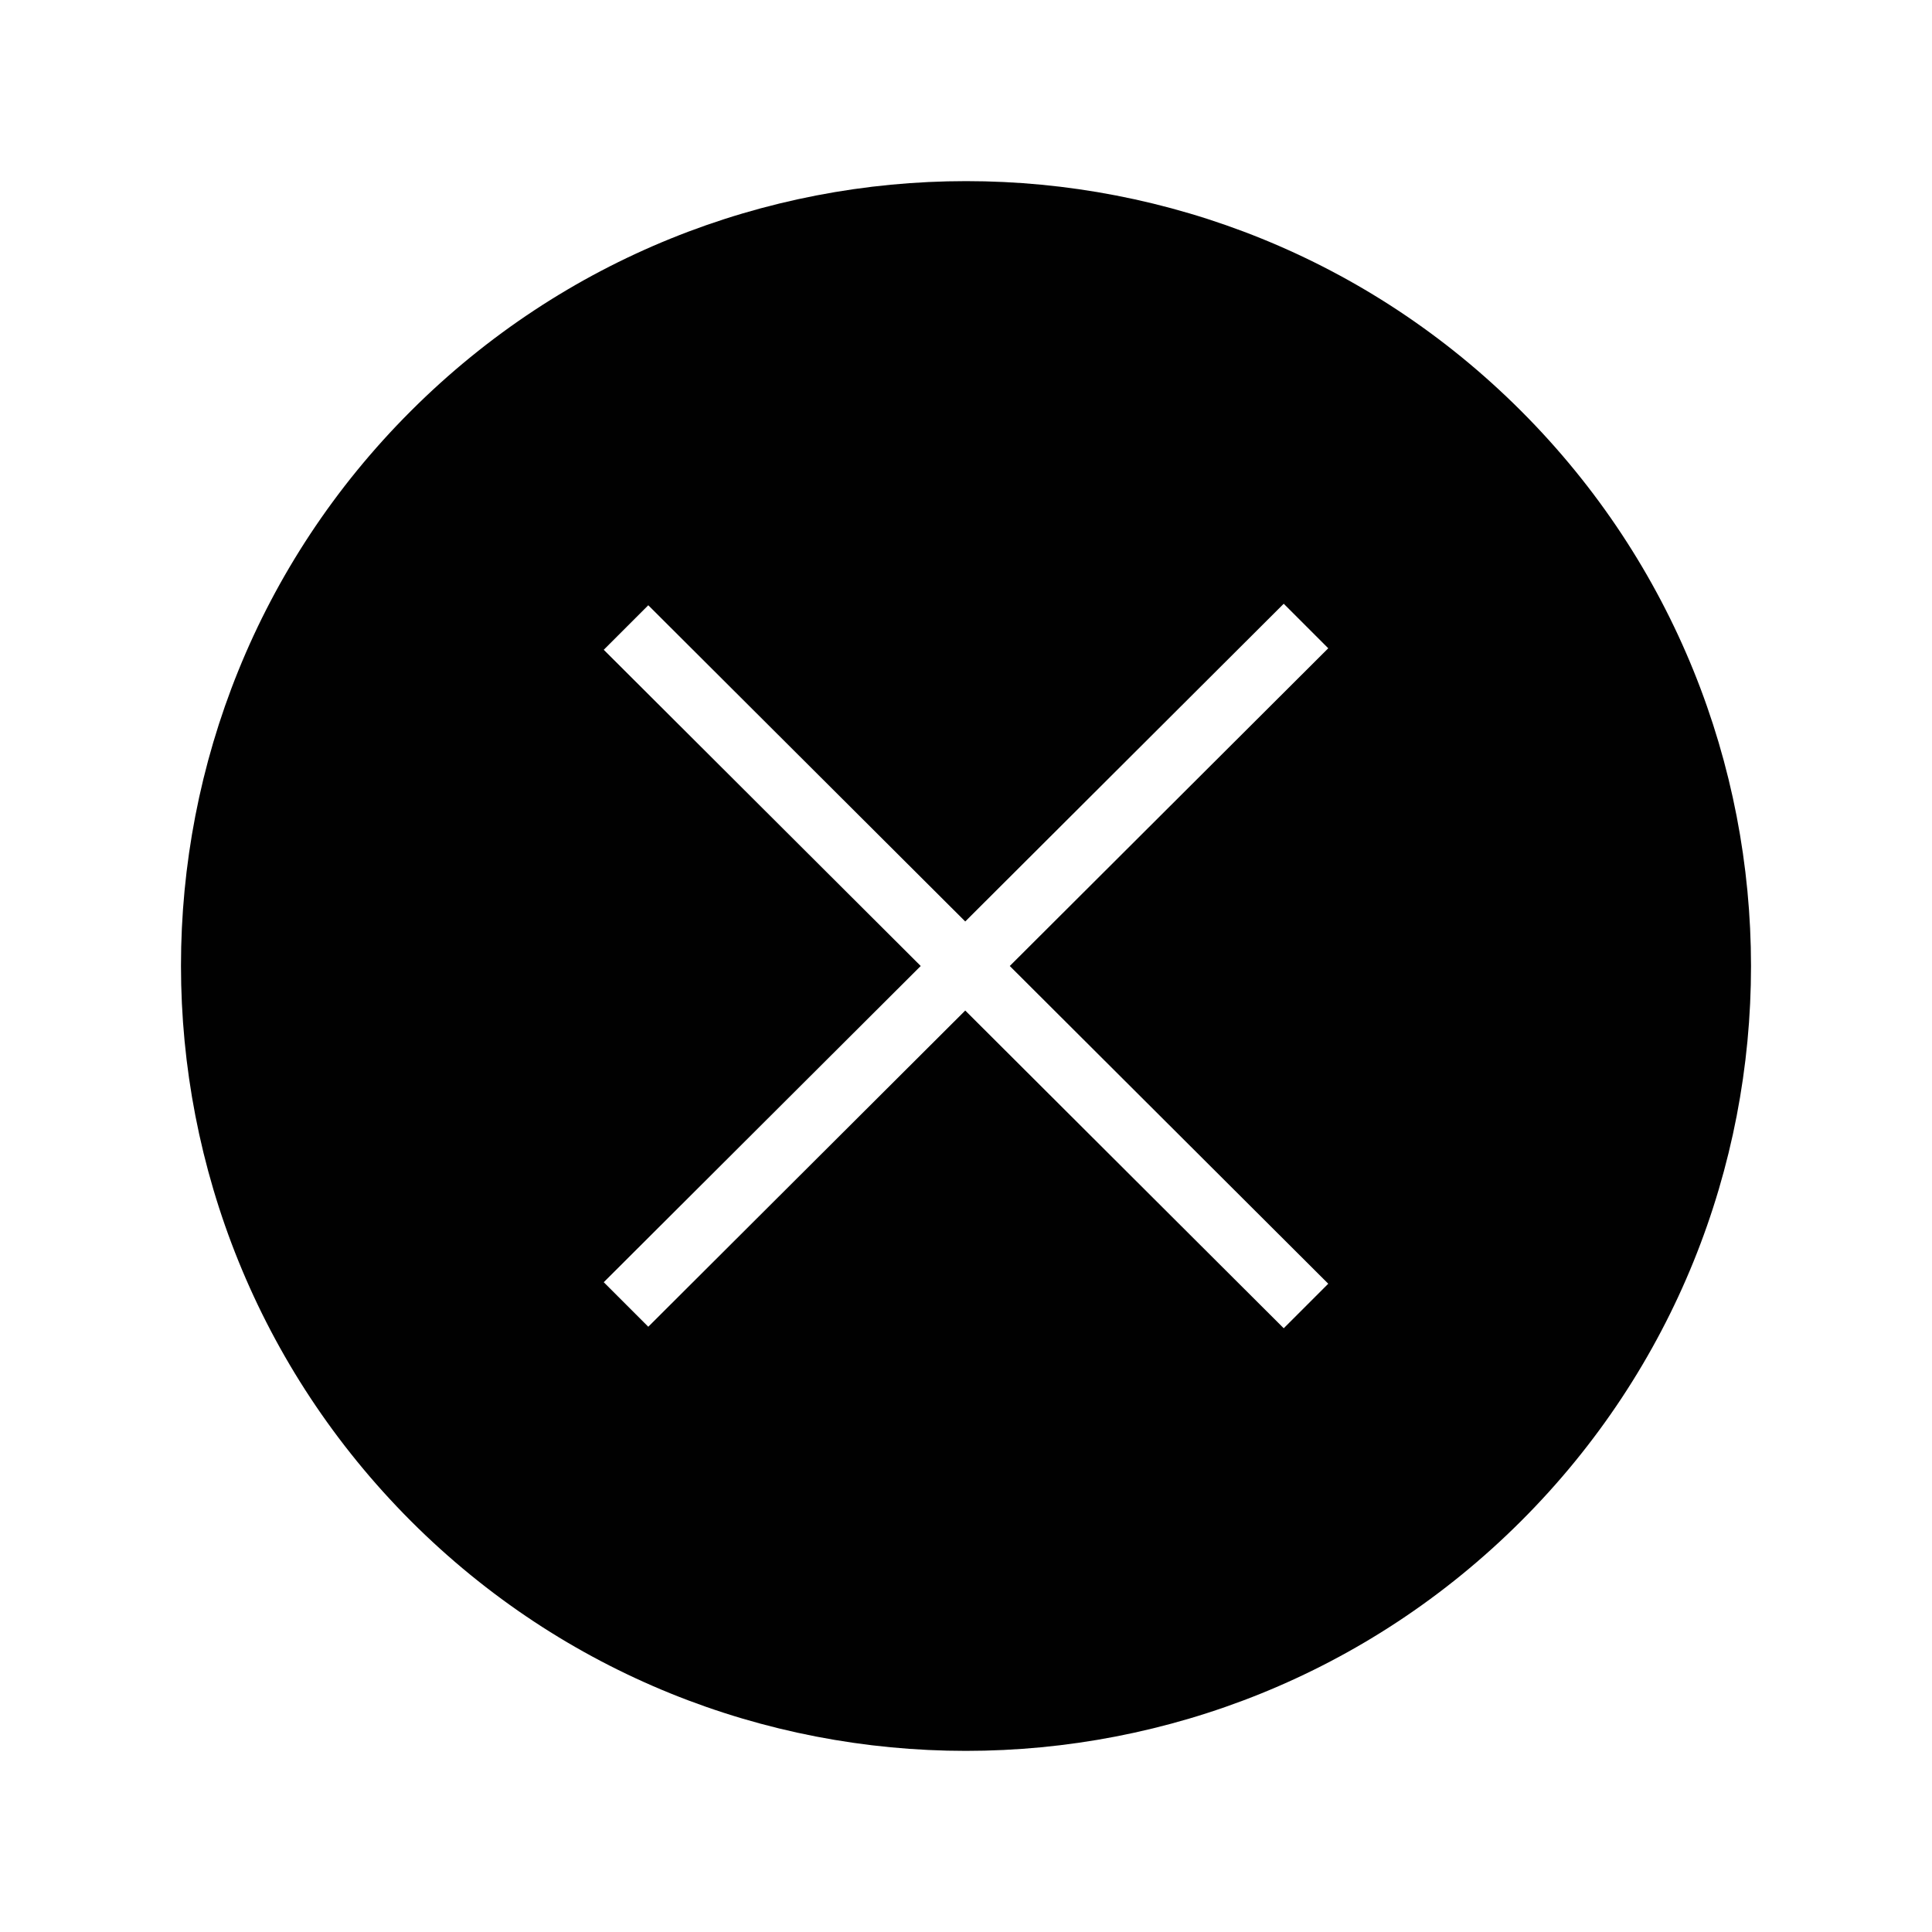
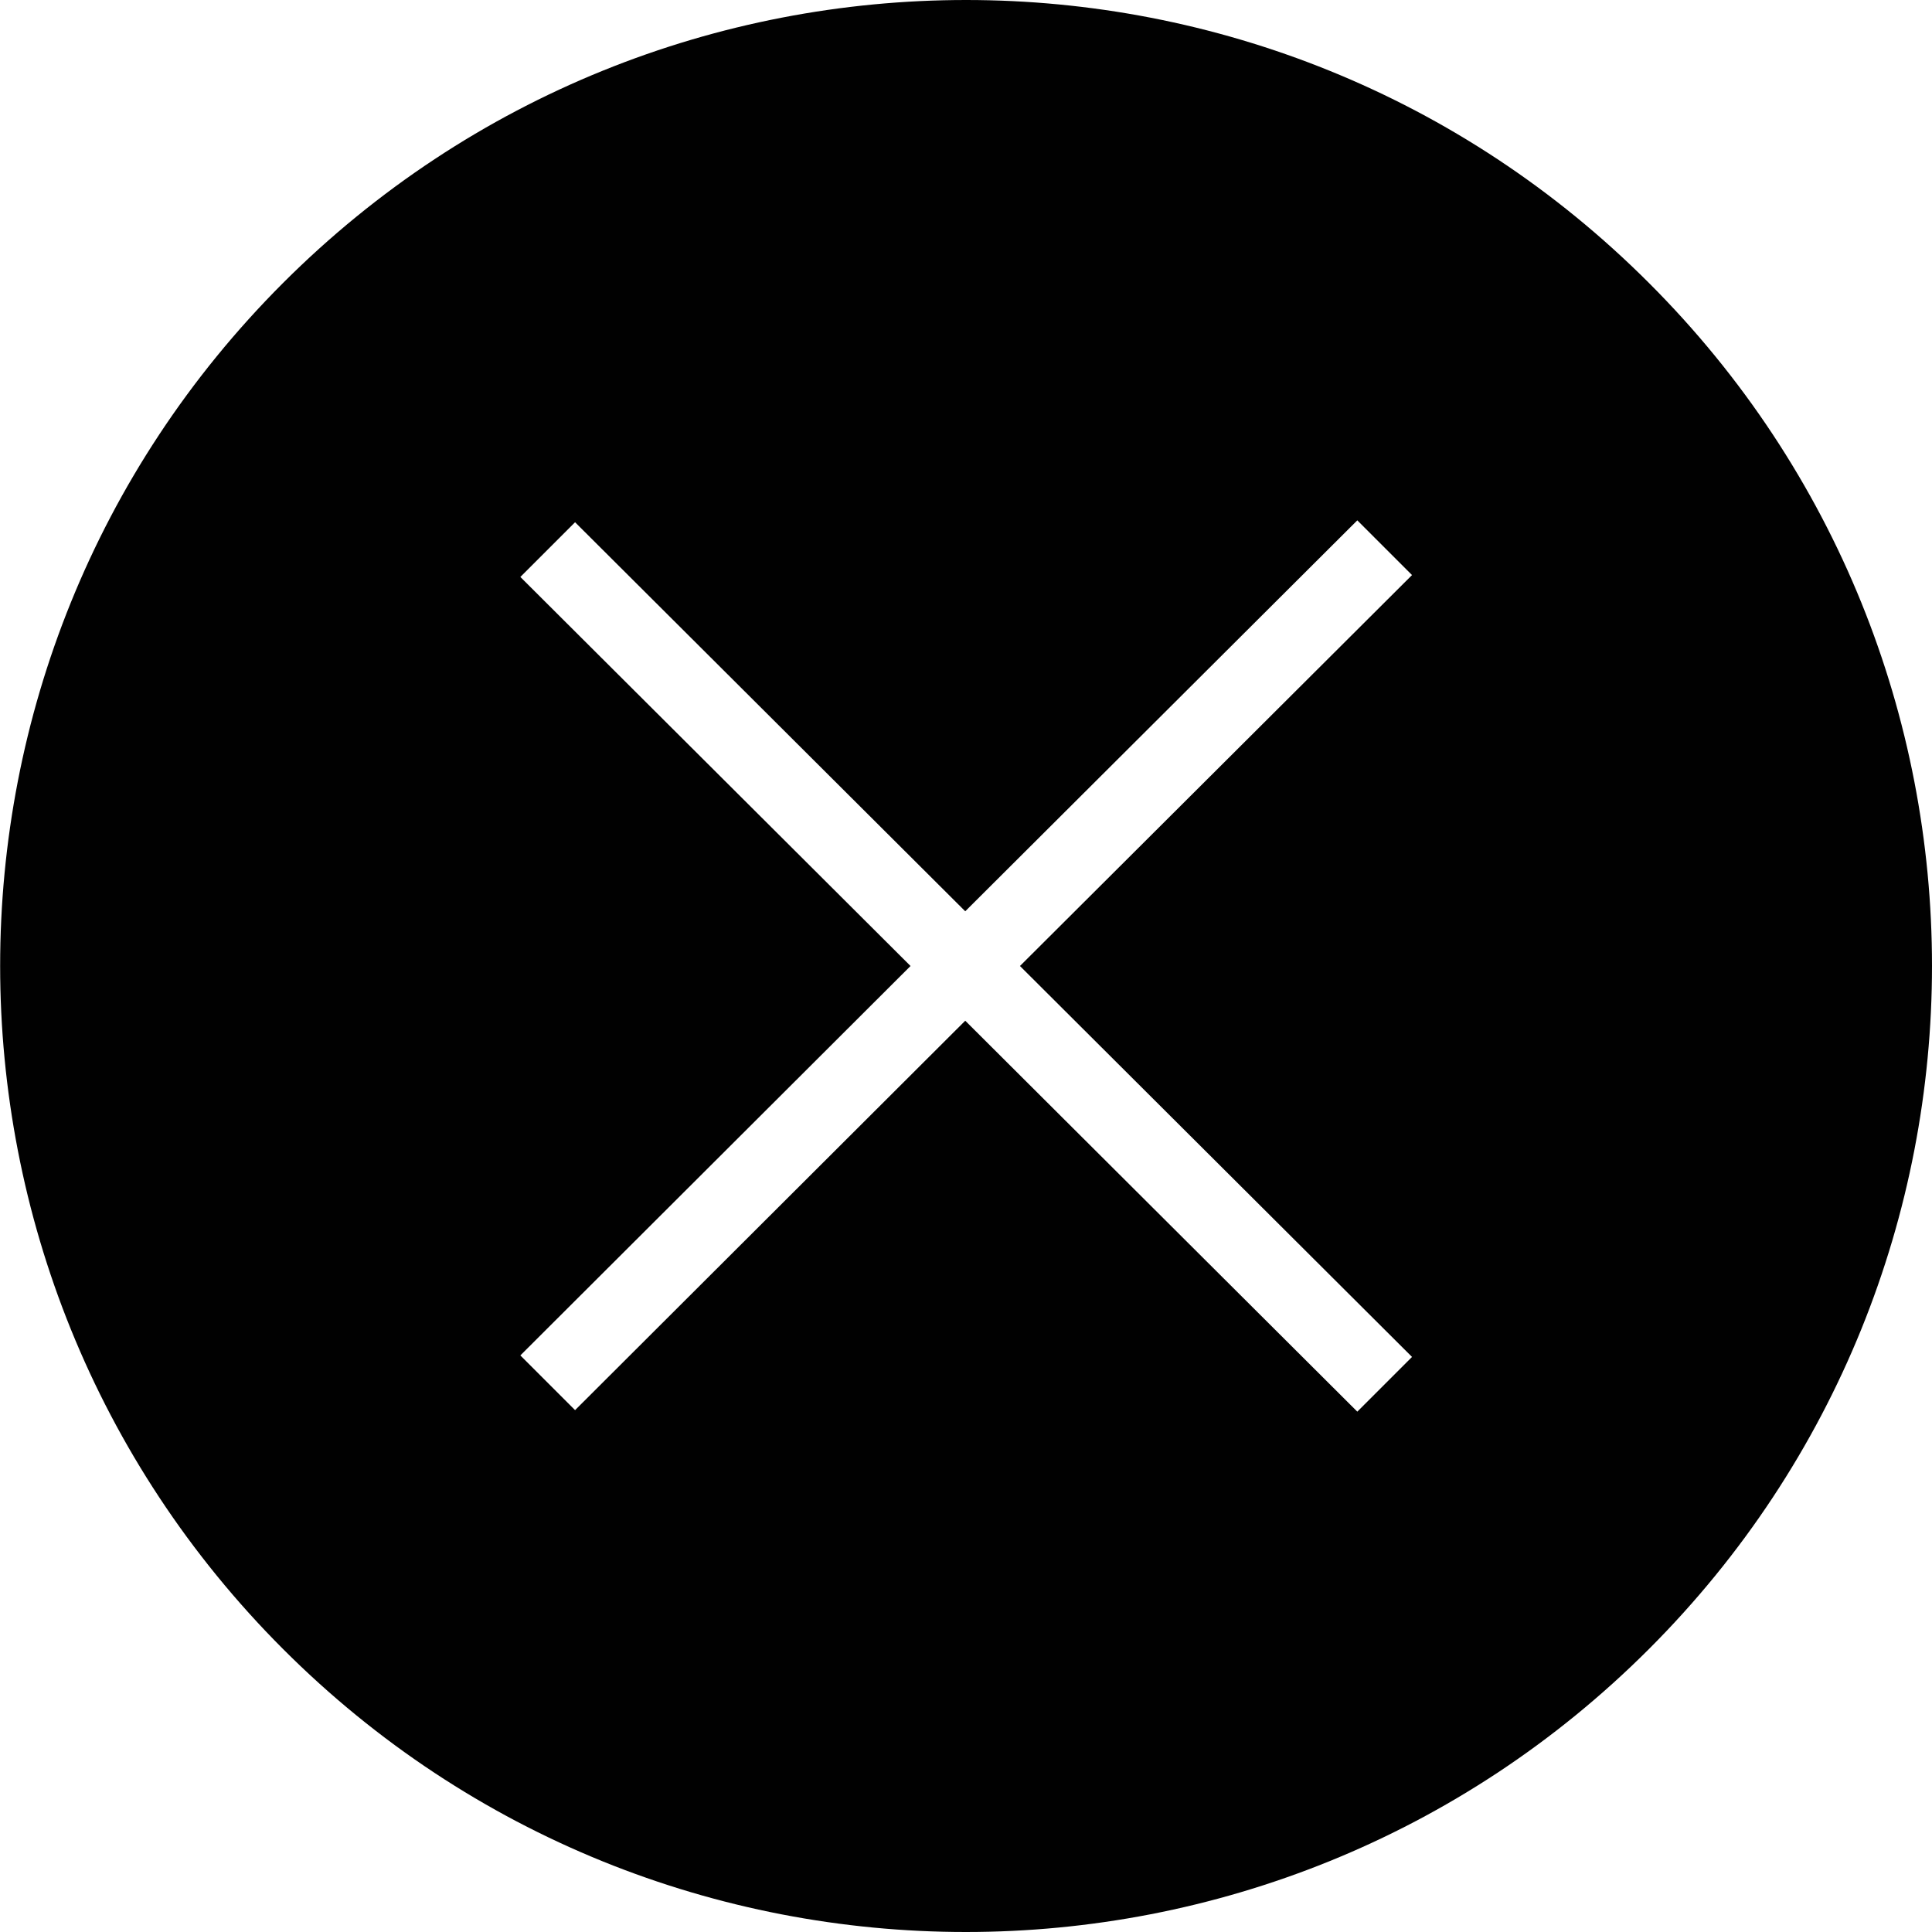
<svg xmlns="http://www.w3.org/2000/svg" version="1.1" id="Layer_1" x="0px" y="0px" width="512px" height="512px" viewBox="0 0 512 512" style="enable-background:new 0 0 512 512;" xml:space="preserve">
  <style type="text/css">
- 
	.st0{fill:#010101;}
- 
</style>
  <g>
-     <path class="st0" d="M403.1,108.9c-81.2-81.2-212.9-81.2-294.2,0s-81.2,212.9,0,294.2c81.2,81.2,212.9,81.2,294.2,0   S484.3,190.1,403.1,108.9z M352,340.2L340.2,352l-84.4-84.2l-84,83.8L160,339.8l84-83.8l-84-83.8l11.8-11.8l84,83.8l84.4-84.2   l11.8,11.8L267.6,256L352,340.2z" />
+     <path class="st0" d="M437,75C337.1-25,175-25,75,75S-24.9,337,75,437C174.9,537,337,537,437,437S537,174.9,437,75z M374.2,359.6   l-14.5,14.5L255.8,270.5L152.4,373.7l-14.5-14.5L241.3,256L137.9,152.9l14.5-14.5l103.4,103.1l103.9-103.6l14.5,14.5L270.3,256   L374.2,359.6z" />
  </g>
</svg>
